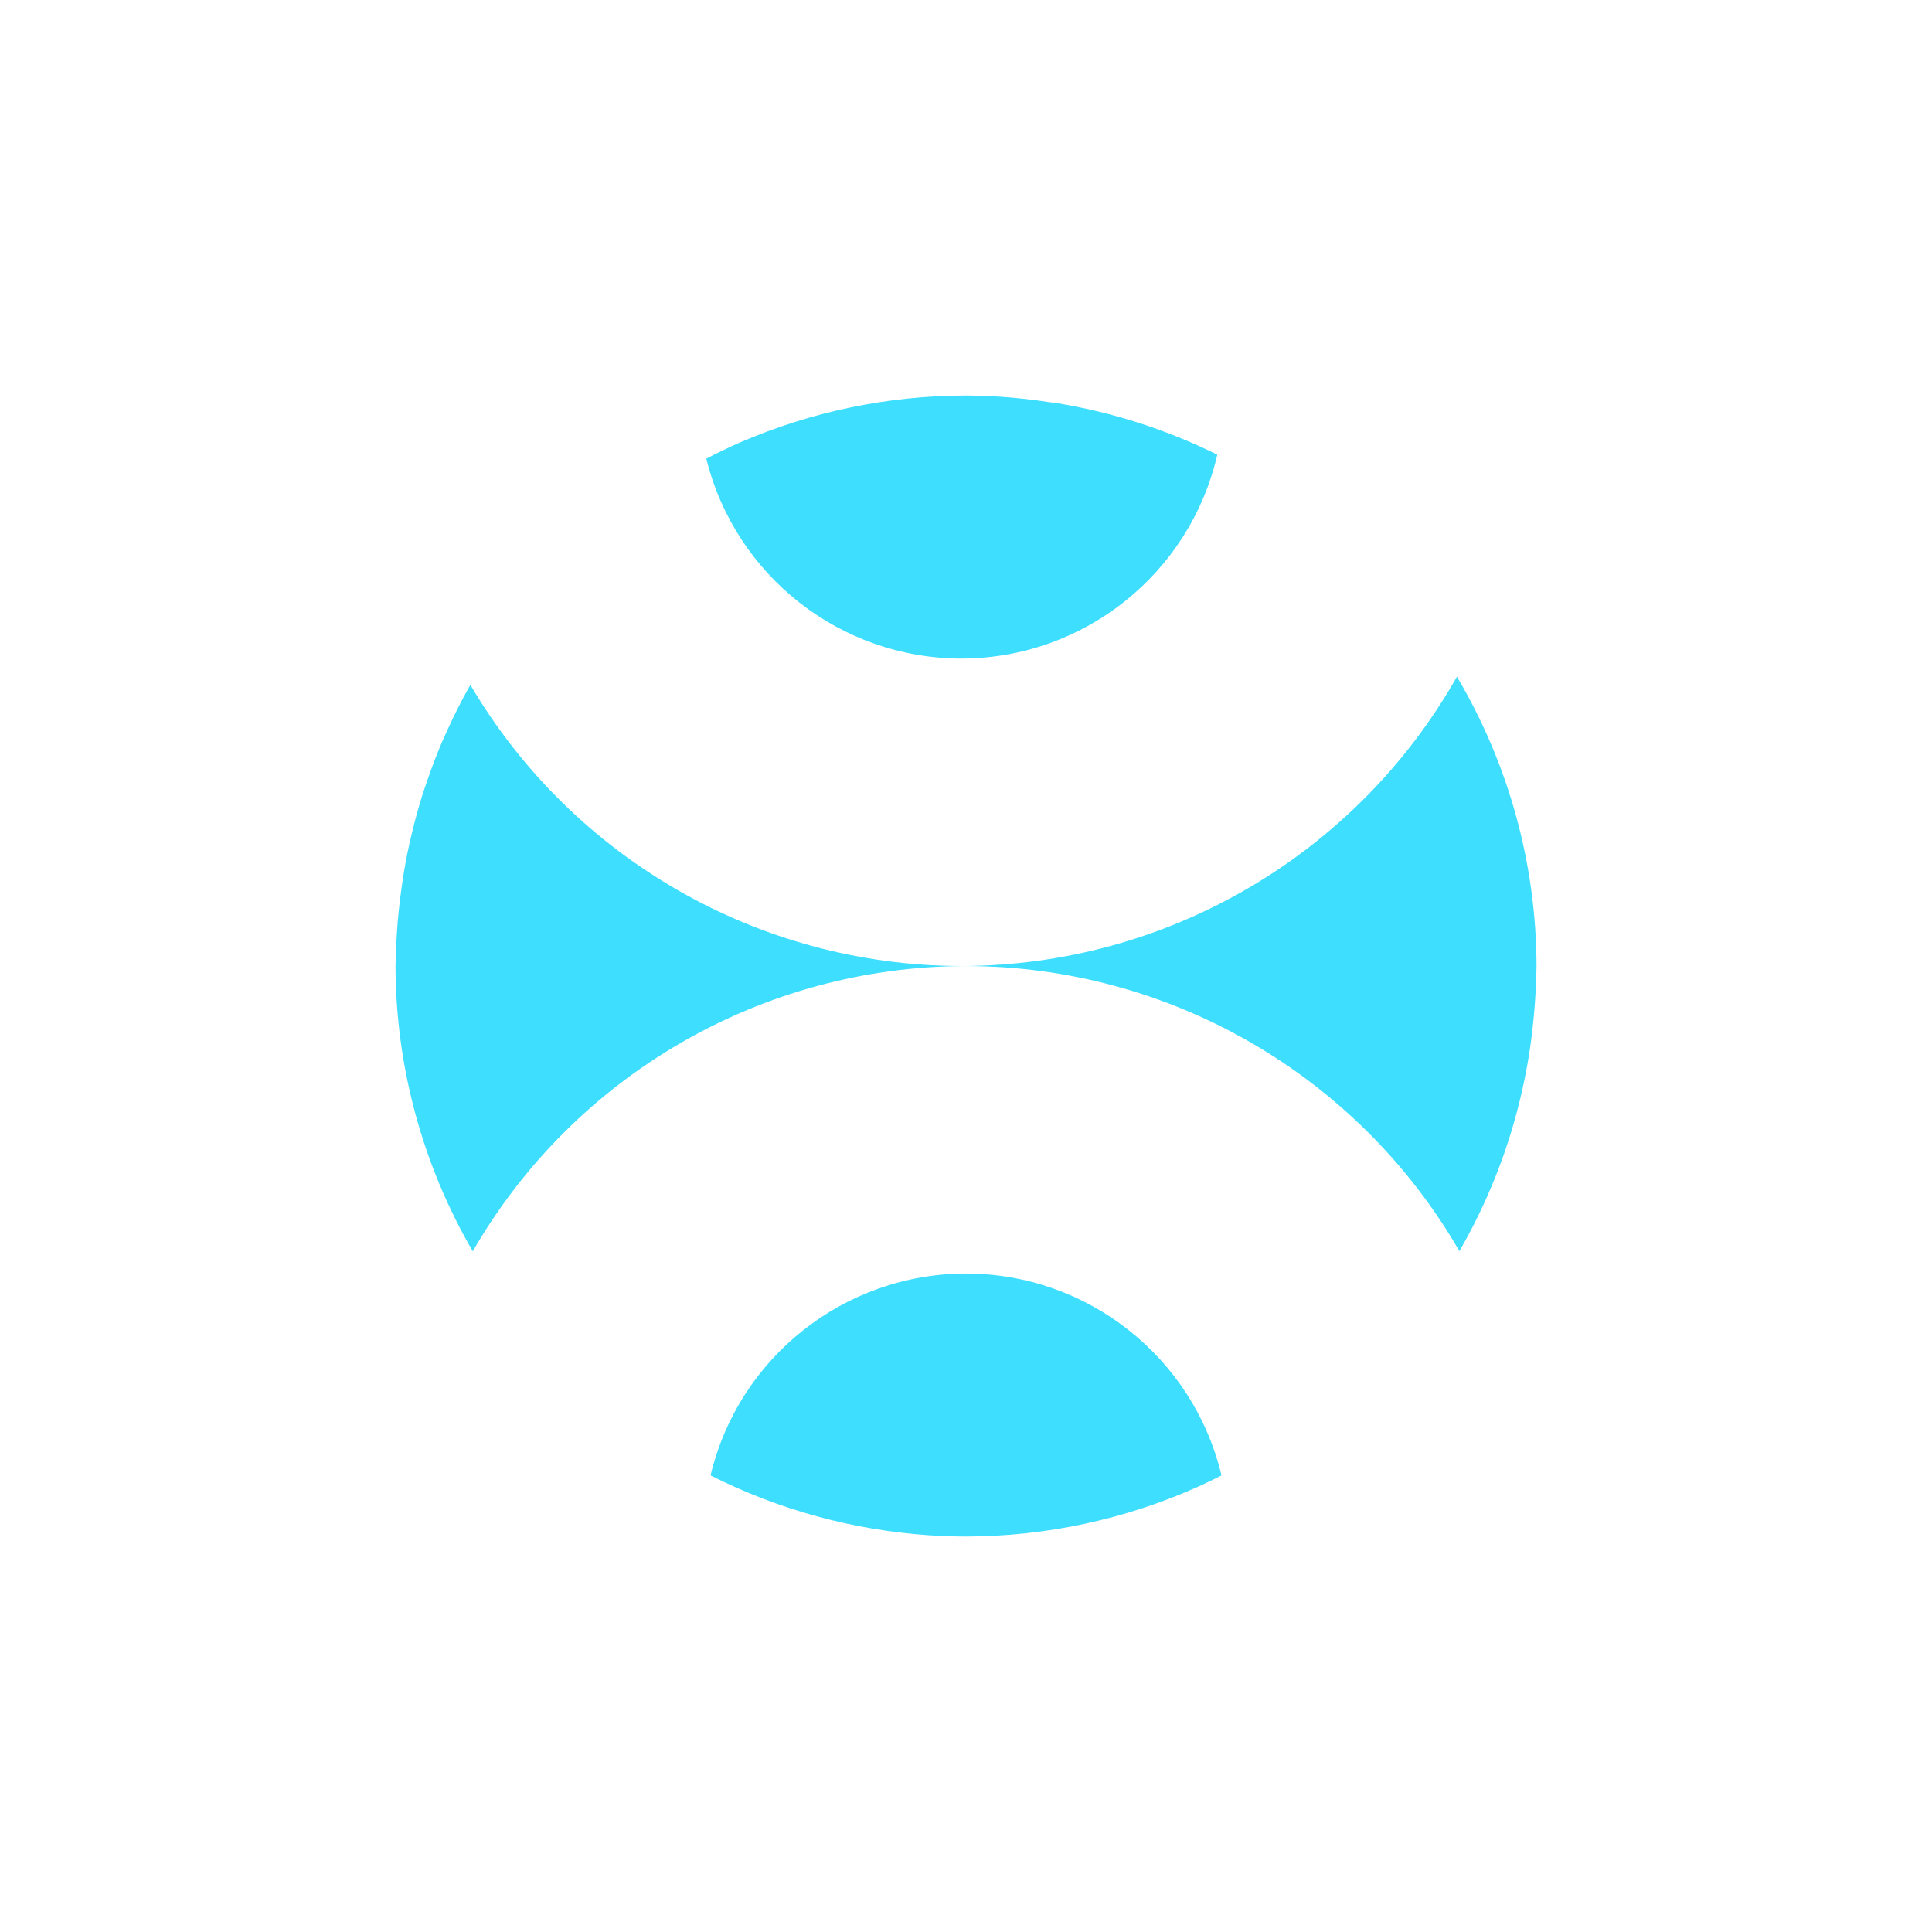
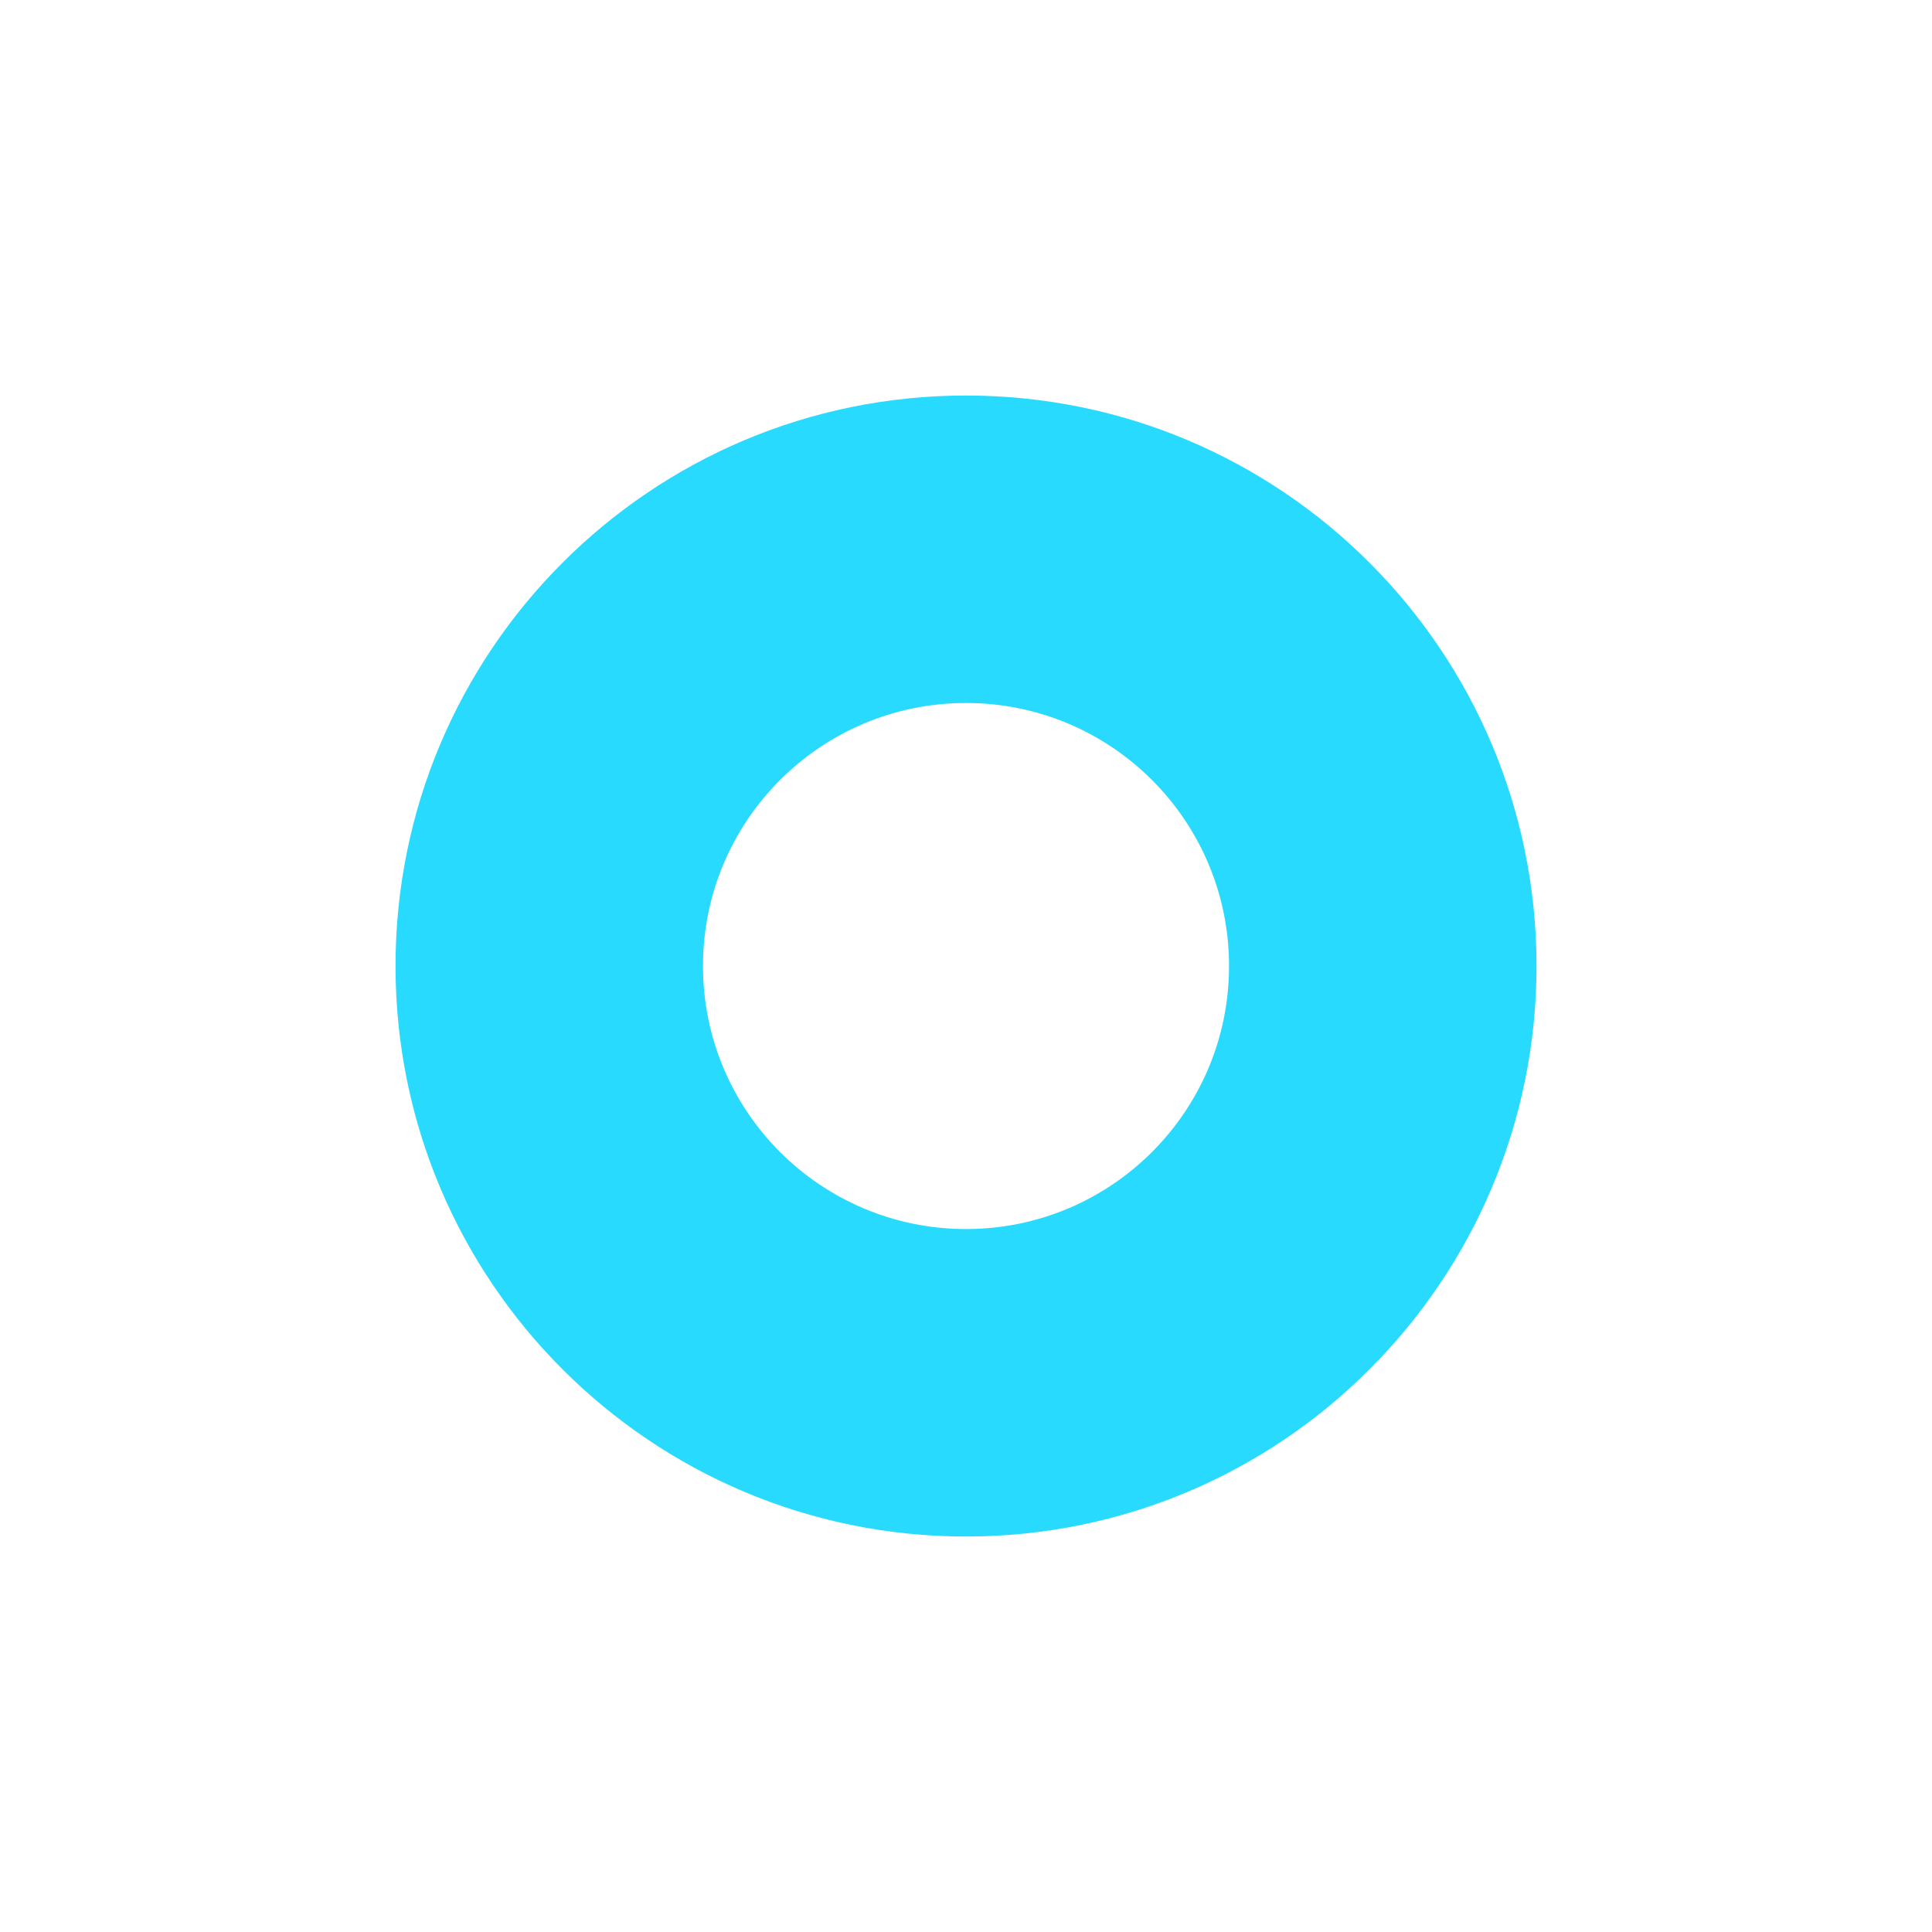
<svg xmlns="http://www.w3.org/2000/svg" width="64" height="64" viewBox="0 0 16.933 16.933" version="1.1" id="svg8">
  <defs id="defs2" />
-   <g id="g829" transform="translate(0,-280.0666)" style="display:none">
-     <circle style="opacity:0.9;fill:#29daff;fill-opacity:1;fill-rule:nonzero;stroke:none;stroke-width:8;stroke-miterlimit:4.1;stroke-dasharray:none;paint-order:markers stroke fill" id="circle827" cx="8.467" cy="288.533" r="5" />
+   <g id="g829" transform="translate(0,-280.0666)" style="display:inline">
+     <path style="opacity:1;fill:#29daff;fill-opacity:1;fill-rule:nonzero;stroke:none;stroke-width:30.236;stroke-miterlimit:4.1;stroke-dasharray:none;paint-order:markers stroke fill" d="M 32 13.102 A 18.898 18.898 0 0 0 13.102 32 A 18.898 18.898 0 0 0 32 50.898 A 18.898 18.898 0 0 0 50.898 32 A 18.898 18.898 0 0 0 32 13.102 z M 32 23.287 A 8.713 8.713 0 0 1 40.713 32 A 8.713 8.713 0 0 1 32 40.713 A 8.713 8.713 0 0 1 23.287 32 A 8.713 8.713 0 0 1 32 23.287 z " transform="matrix(0.2645833,0,0,0.2645833,0,280.0666)" id="circle827" />
  </g>
-   <g style="display:none" transform="translate(0,-280.0666)" id="g1550">
-     <path style="opacity:0.9;fill:#000000;fill-opacity:1;fill-rule:nonzero;stroke:none;stroke-width:8;stroke-miterlimit:4.1;stroke-dasharray:none;paint-order:markers stroke fill" d="m 8.467,278.534 a 5,5 0 0 0 -5,5 5,5 0 0 0 5,5 5,5 0 0 0 5,-5 5,5 0 0 0 -5,-5 z m 0,2.695 a 2.305,2.305 0 0 1 2.305,2.305 2.305,2.305 0 0 1 -2.305,2.305 2.305,2.305 0 0 1 -2.305,-2.305 2.305,2.305 0 0 1 2.305,-2.305 z" id="circle1548" />
-   </g>
-   <g id="g2841" transform="translate(0,-280.0666)" style="display:none">
-     <path id="path2839" d="m 8.467,288.534 a 5,5 0 0 0 -5,5 5,5 0 0 0 5,5 5,5 0 0 0 5,-5 5,5 0 0 0 -5,-5 z m 0,2.695 a 2.305,2.305 0 0 1 2.305,2.305 2.305,2.305 0 0 1 -2.305,2.305 2.305,2.305 0 0 1 -2.305,-2.305 2.305,2.305 0 0 1 2.305,-2.305 z" style="opacity:0.9;fill:#000000;fill-opacity:1;fill-rule:nonzero;stroke:none;stroke-width:8;stroke-miterlimit:4.1;stroke-dasharray:none;paint-order:markers stroke fill" />
-   </g>
-   <g id="layer5" style="display:inline">
-     <path style="display:inline;opacity:0.9;fill:#29daff;fill-opacity:1;fill-rule:nonzero;stroke:none;stroke-width:30.236;stroke-miterlimit:4.1;stroke-dasharray:none;paint-order:markers stroke fill" d="m 32,13.102 a 18.898,18.898 0 0 0 -7.496,1.559 18.898,18.898 0 0 0 -1.107,0.533 8.713,8.713 0 0 0 8.447,6.621 8.713,8.713 0 0 0 8.48,-6.754 A 18.898,18.898 0 0 0 34.969,13.348 18.898,18.898 0 0 0 34.744,13.32 18.898,18.898 0 0 0 33.121,13.141 18.898,18.898 0 0 0 32,13.102 Z m 16.262,9.314 A 18.898,18.898 0 0 1 31.844,32 18.898,18.898 0 0 1 15.582,22.688 18.898,18.898 0 0 0 15.5,22.83 a 18.898,18.898 0 0 0 -0.658,1.305 18.898,18.898 0 0 0 -0.199,0.441 18.898,18.898 0 0 0 -0.486,1.27 18.898,18.898 0 0 0 -0.18,0.537 18.898,18.898 0 0 0 -0.332,1.211 18.898,18.898 0 0 0 -0.152,0.678 18.898,18.898 0 0 0 -0.189,1.125 18.898,18.898 0 0 0 -0.096,0.781 A 18.898,18.898 0 0 0 13.121,31.438 18.898,18.898 0 0 0 13.102,32 18.898,18.898 0 0 0 15.66,41.449 18.898,18.898 0 0 1 32,32 a 18.898,18.898 0 0 1 16.344,9.445 18.898,18.898 0 0 0 0.051,-0.092 18.898,18.898 0 0 0 0.746,-1.449 18.898,18.898 0 0 0 0.139,-0.311 18.898,18.898 0 0 0 0.541,-1.367 18.898,18.898 0 0 0 0.16,-0.48 18.898,18.898 0 0 0 0.361,-1.283 18.898,18.898 0 0 0 0.137,-0.605 18.898,18.898 0 0 0 0.209,-1.168 18.898,18.898 0 0 0 0.096,-0.787 A 18.898,18.898 0 0 0 50.875,32.695 18.898,18.898 0 0 0 50.898,32 18.898,18.898 0 0 0 48.262,22.416 Z M 32,42.186 a 8.713,8.713 0 0 0 -8.463,6.688 18.898,18.898 0 0 0 7.242,1.982 A 18.898,18.898 0 0 0 32,50.898 18.898,18.898 0 0 0 39.682,49.25 18.898,18.898 0 0 0 40.463,48.875 8.713,8.713 0 0 0 32,42.186 Z" transform="scale(0.2645833)" id="circle827-0" />
+   <g id="g825" style="display:none">
+     <circle r="2.305" cy="8.467" cx="8.467" id="circle823" style="opacity:1;fill:#000000;fill-opacity:1;fill-rule:nonzero;stroke:none;stroke-width:8;stroke-miterlimit:4.1;stroke-dasharray:none;paint-order:markers stroke fill" />
  </g>
</svg>
